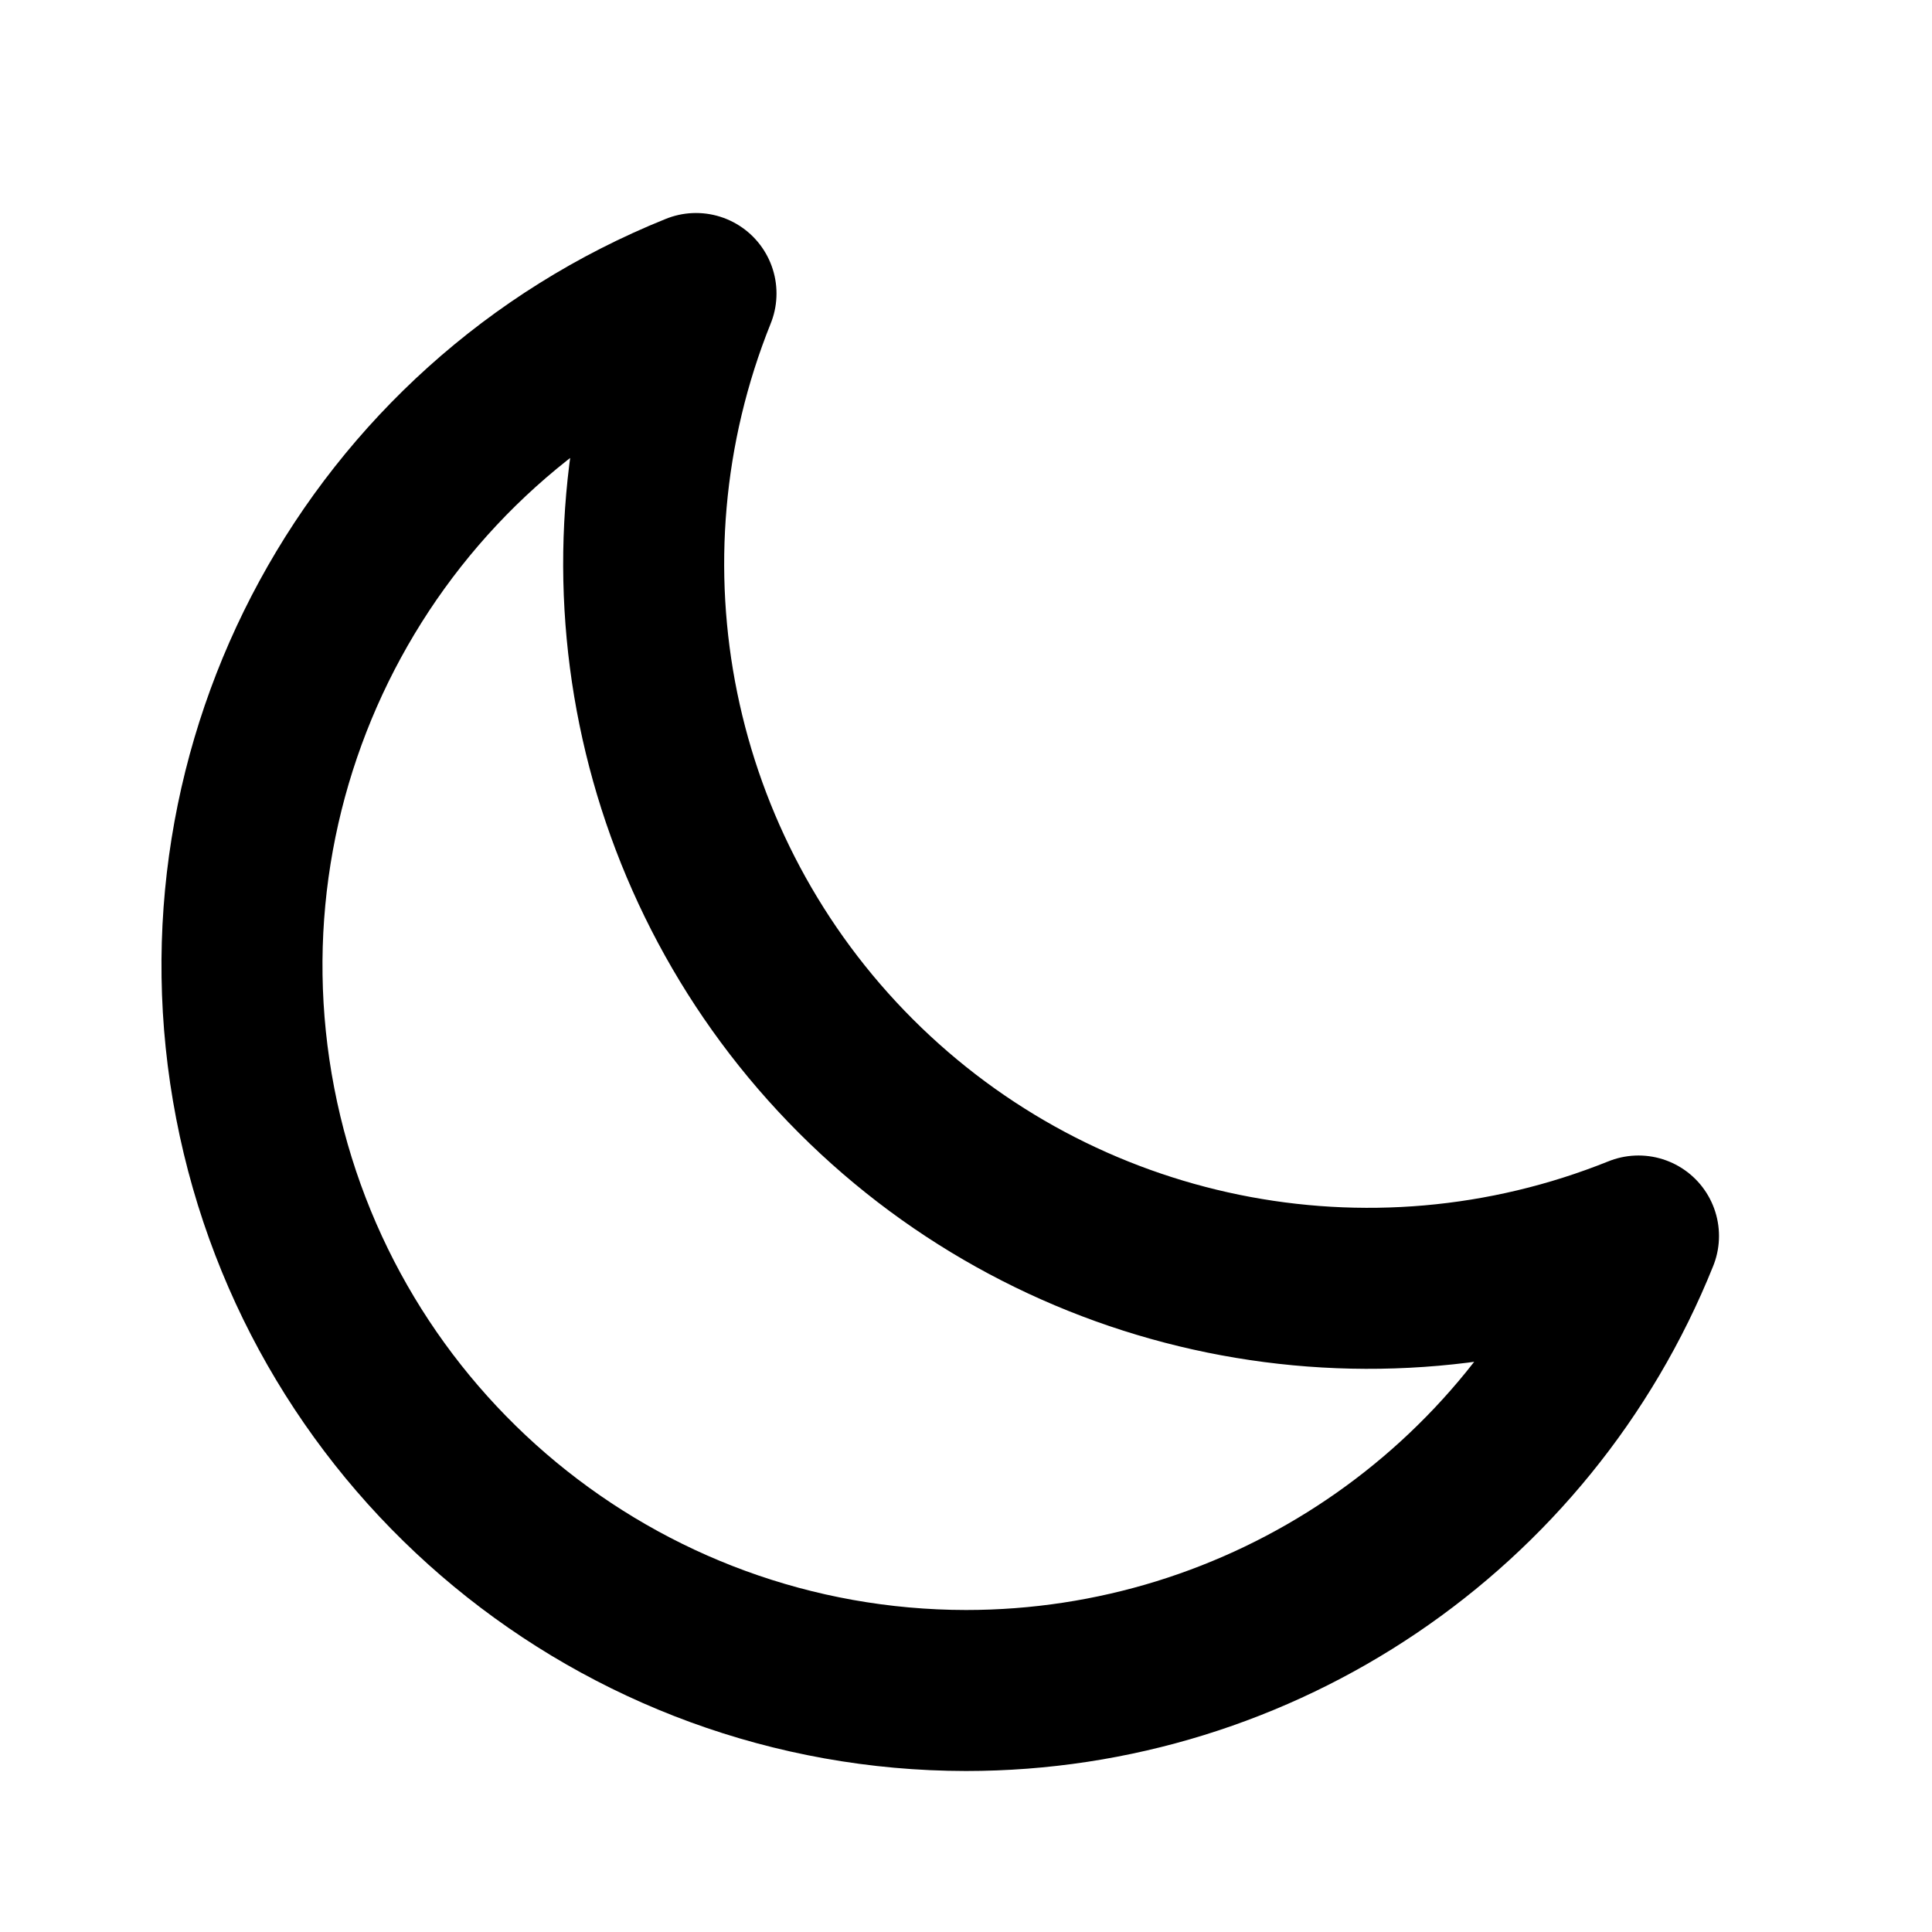
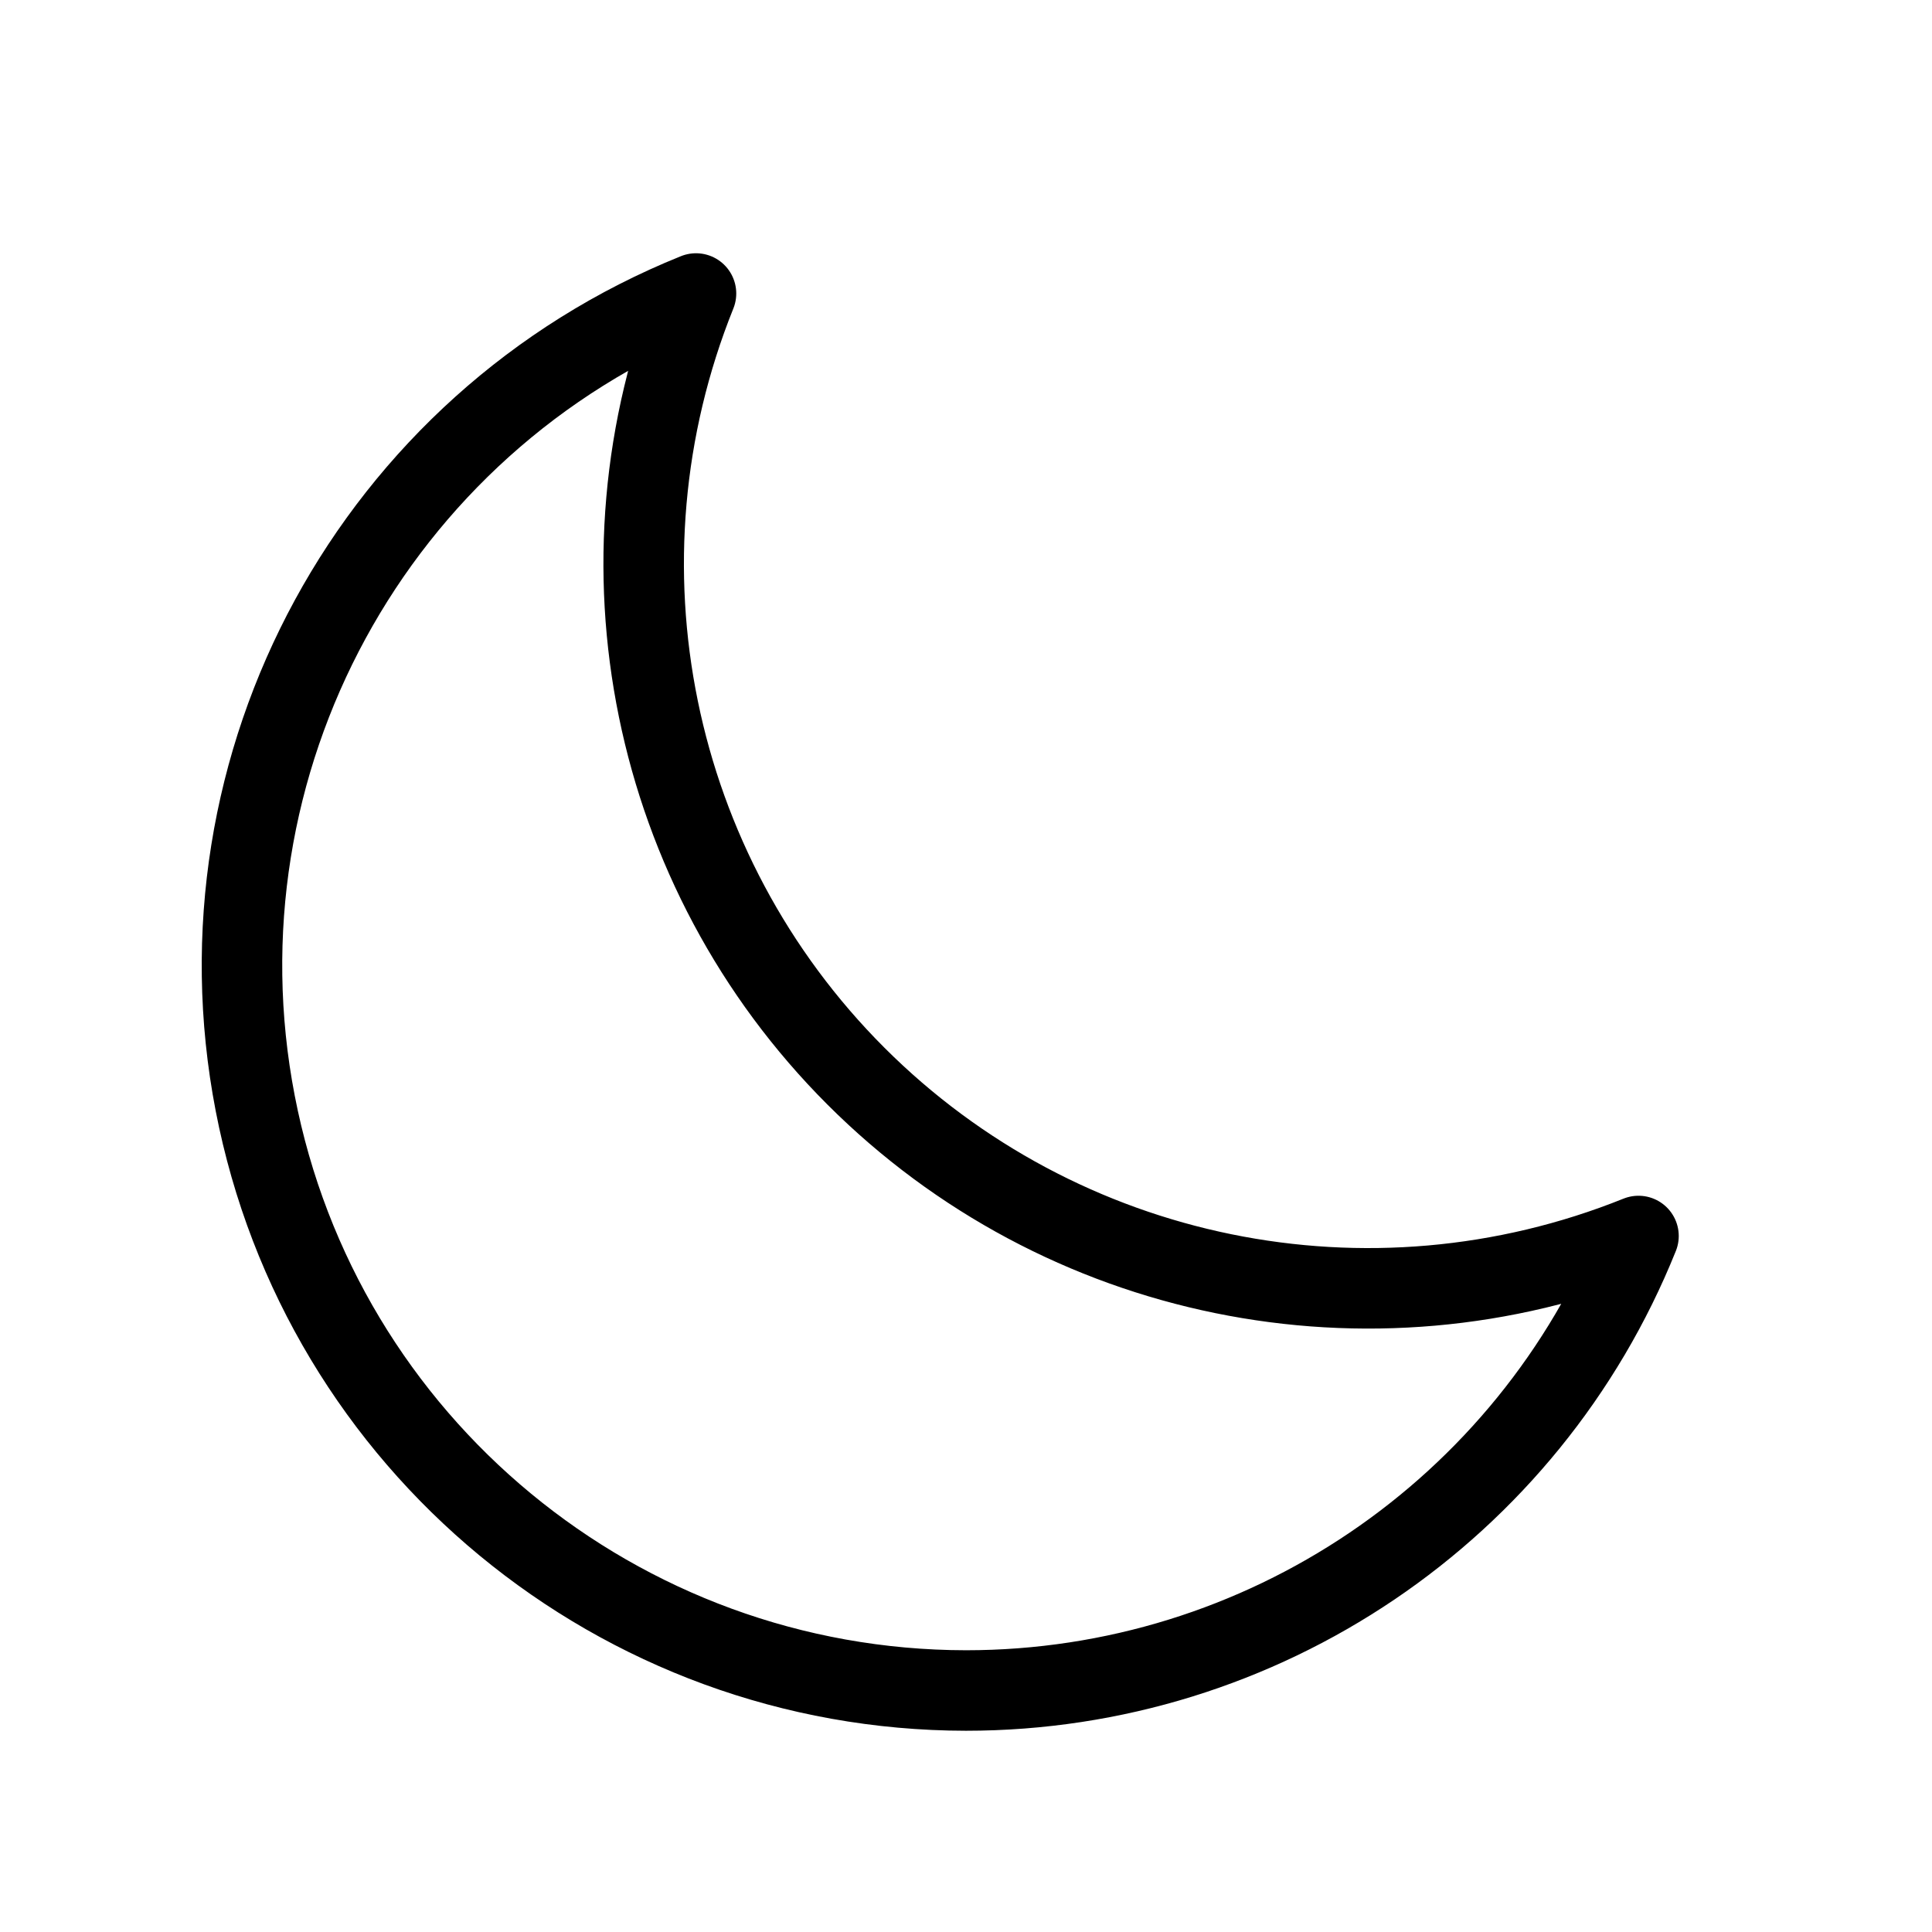
<svg xmlns="http://www.w3.org/2000/svg" fill="none" stroke="currentColor" viewBox="0 0 24 24">
-   <path stroke-linecap="round" stroke-linejoin="round" stroke-width="2" d="M20.354 15.354A9 9 0 018.646 3.646 9.003 9.003 0 0012 21a9.003 9.003 0 008.354-5.646z" />
+   <path stroke-linecap="round" stroke-linejoin="round" stroke-width="1" d="M20.354 15.354A9 9 0 018.646 3.646 9.003 9.003 0 0012 21a9.003 9.003 0 008.354-5.646z" />
</svg>
